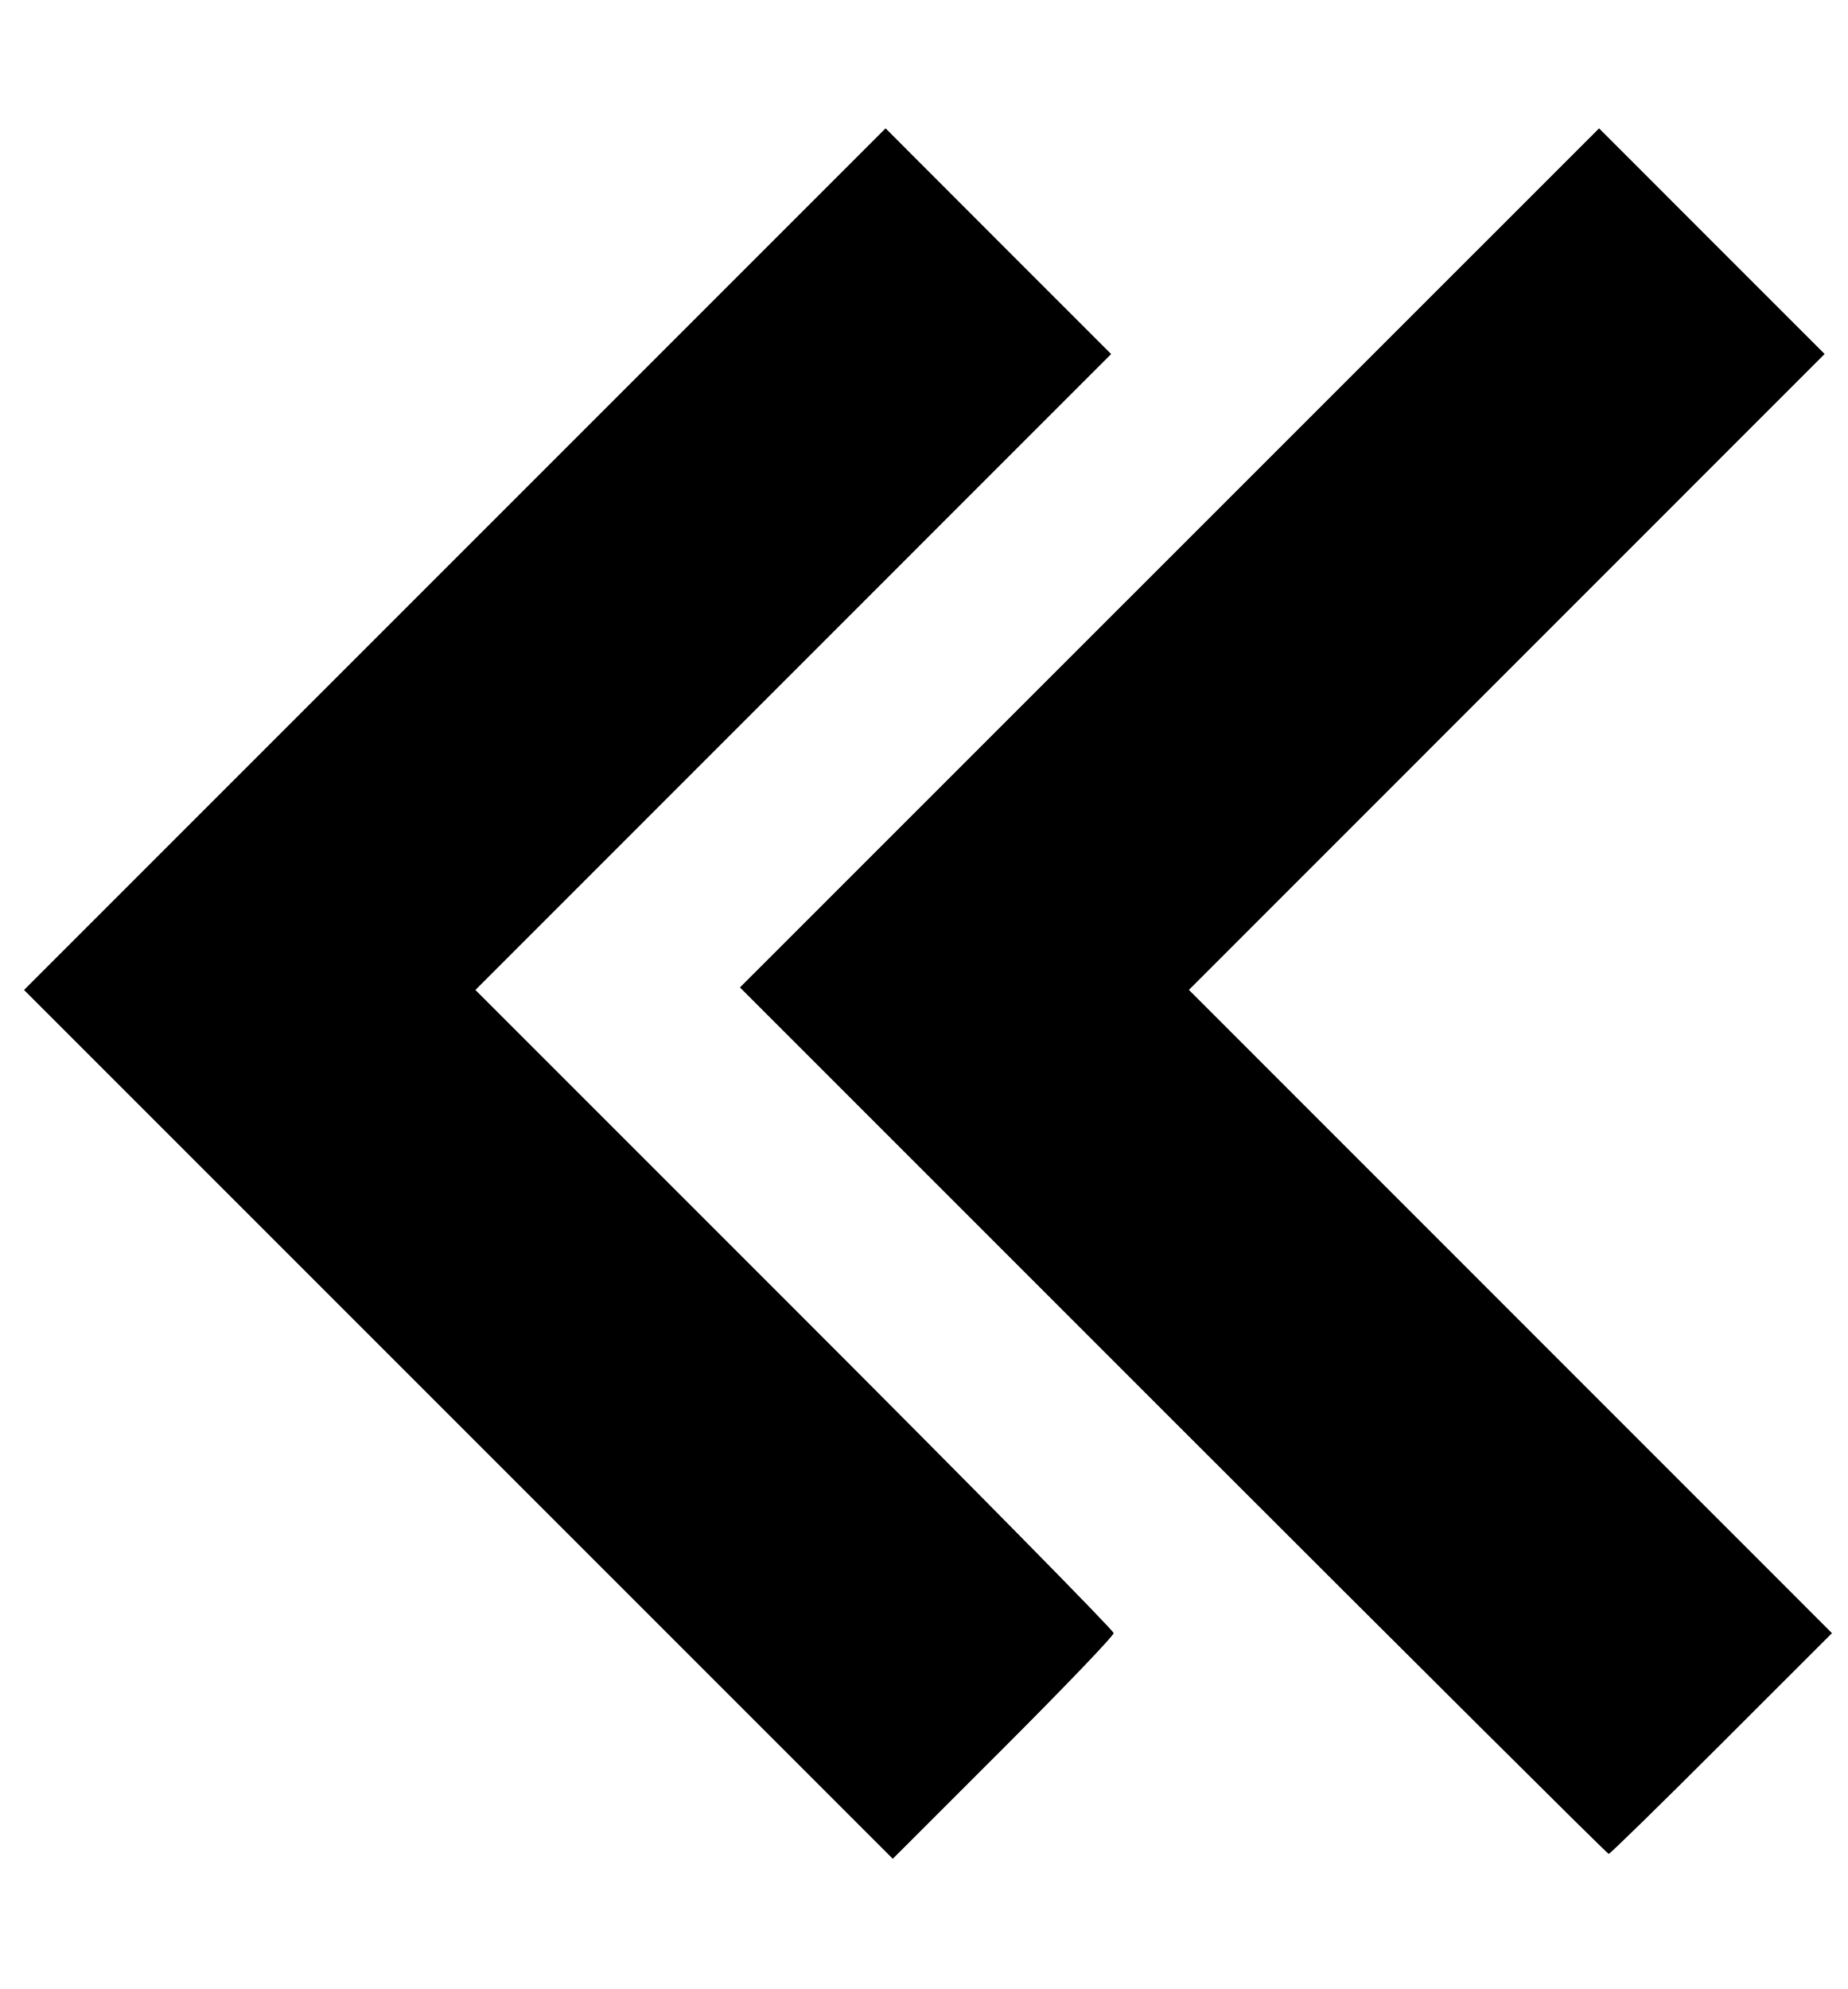
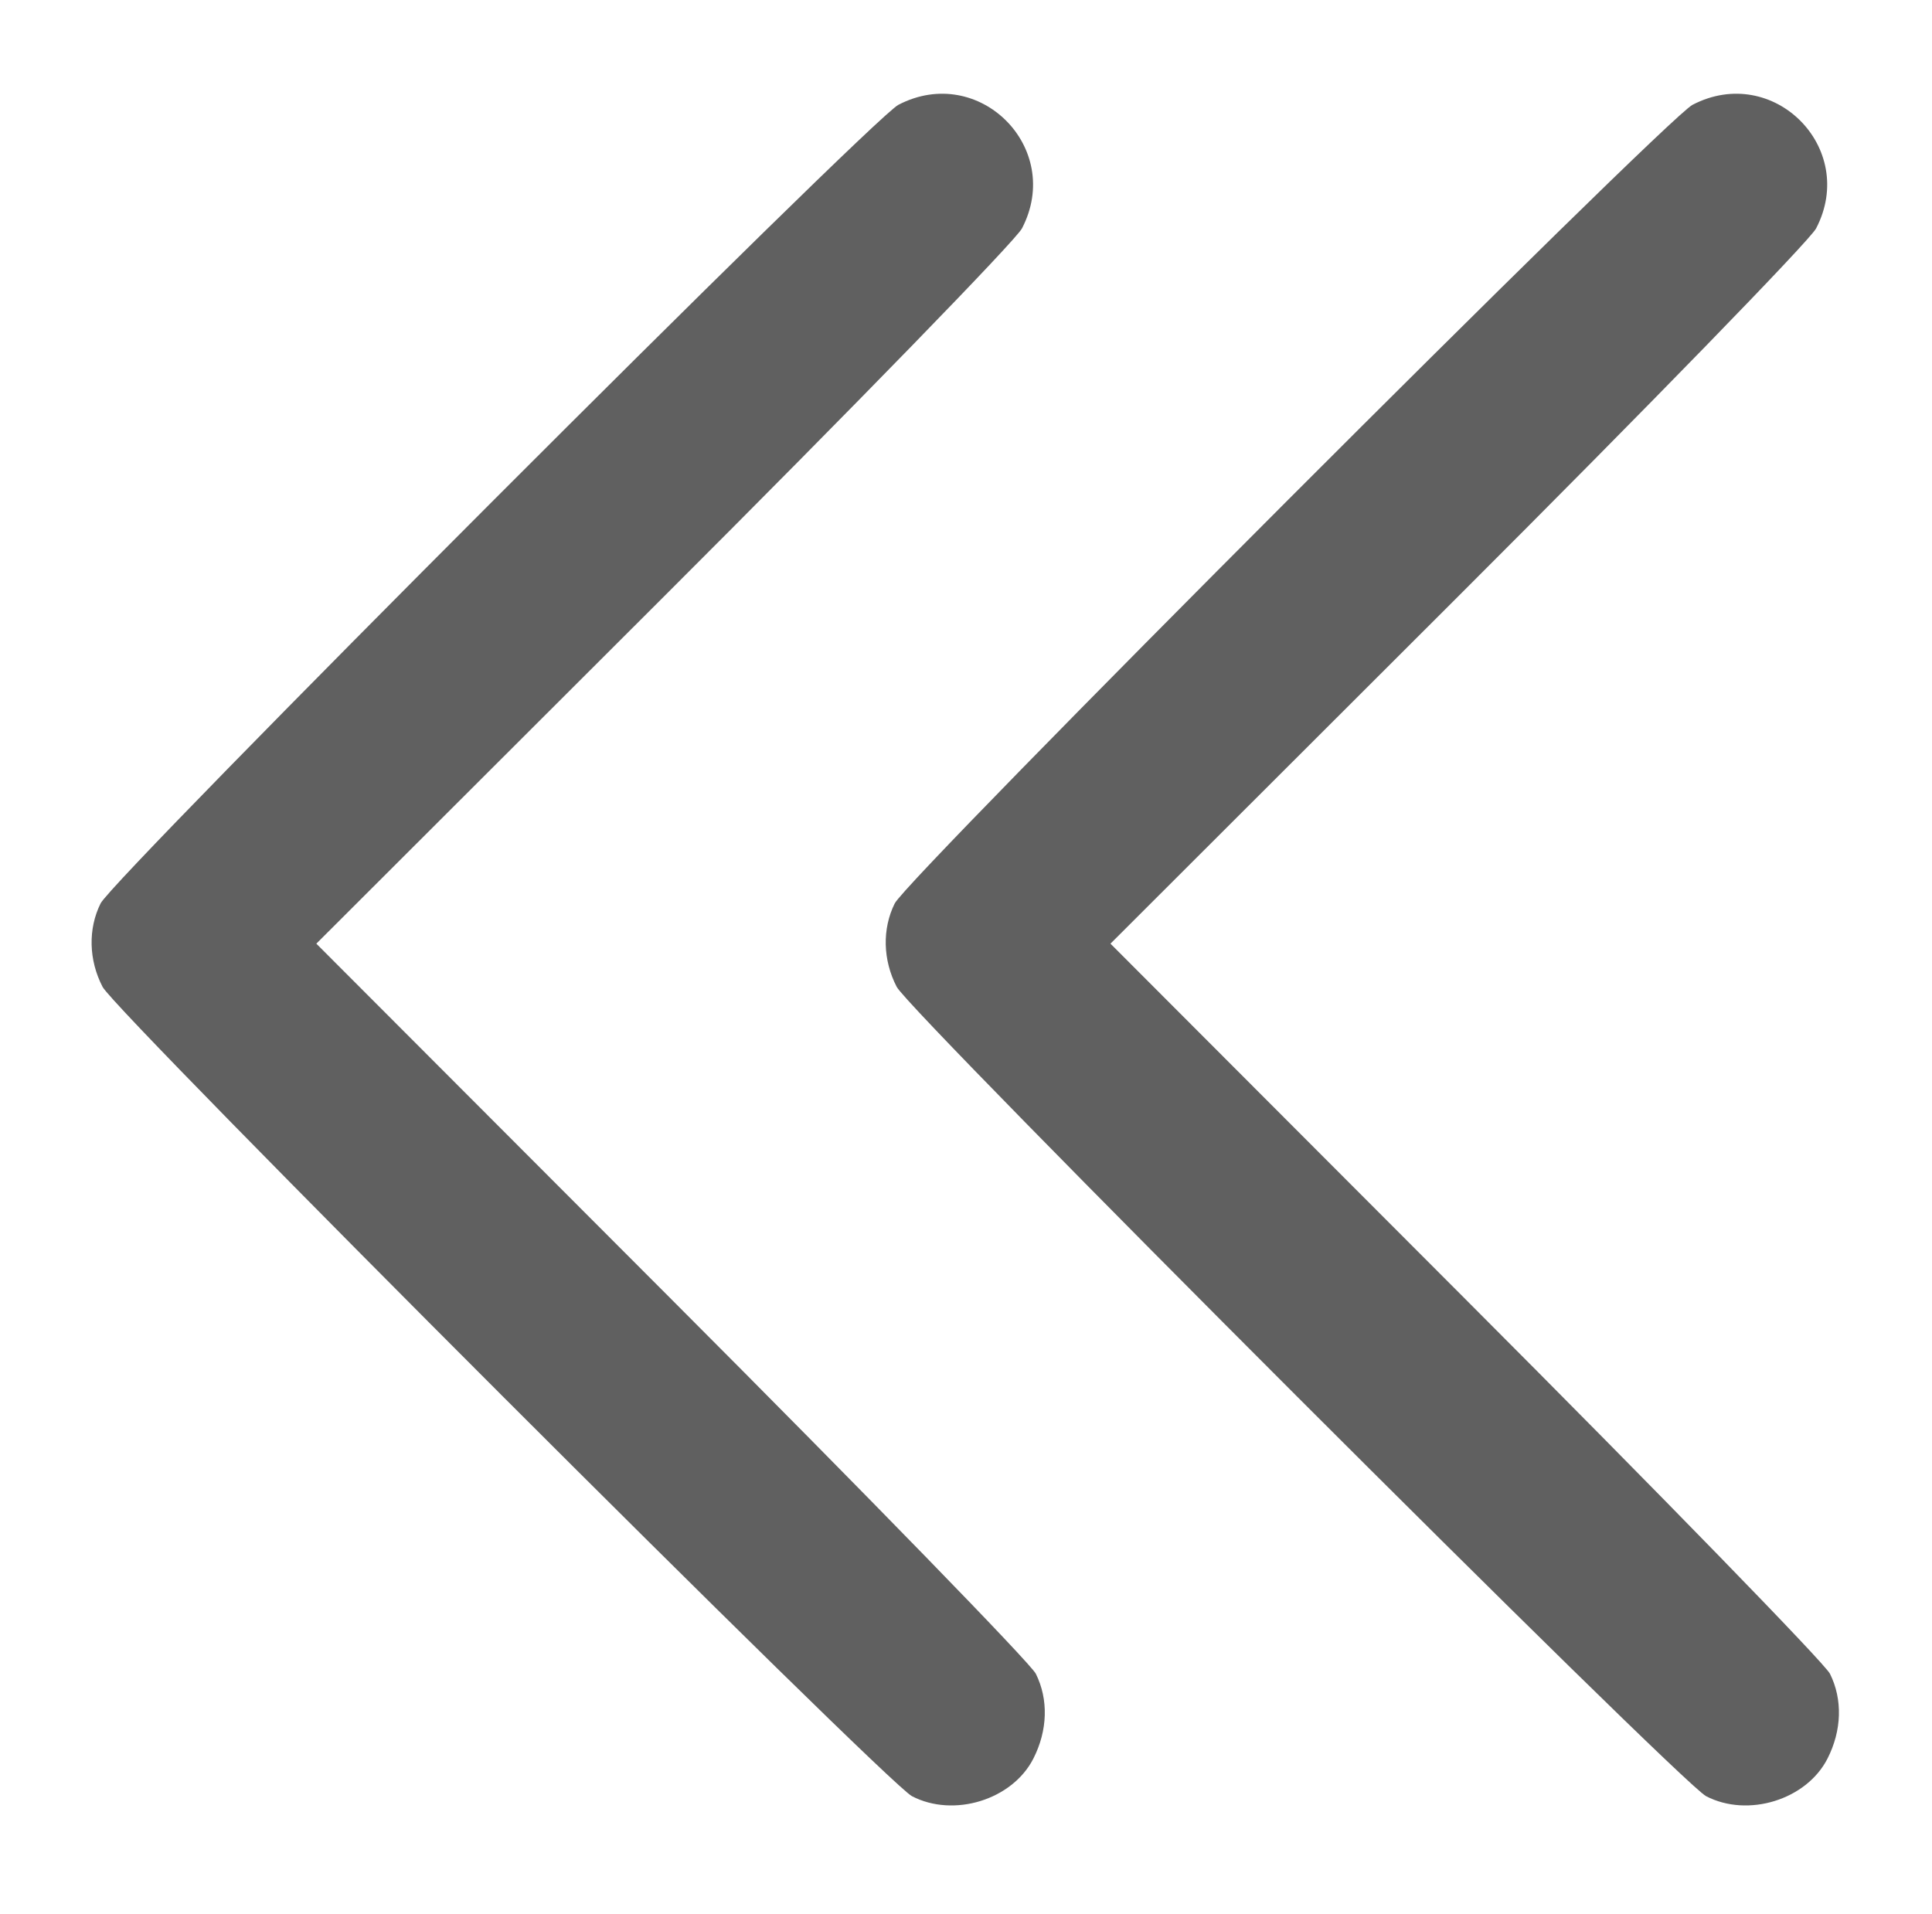
- <svg xmlns="http://www.w3.org/2000/svg" width="29.242mm" height="31.478mm" viewBox="0 0 29.242 31.478" version="1.1" id="svg8">
-   <defs id="defs2" />
-   <g id="layer1" transform="translate(-121.5674,-107.8109)">
-     <path id="path856" style="fill:#000000;fill-opacity:1;stroke-width:0.077" d="m 135.584,109.842 -6.818,6.818 -6.818,6.818 a 18.437,18.159 0 0 0 0,1.6e-4 l 6.875,6.875 6.875,6.875 1.748,-1.747 c 0.961,-0.961 1.748,-1.782 1.748,-1.824 0,-0.043 -2.273,-2.35 -5.051,-5.128 l -5.051,-5.051 5.031,-5.032 5.031,-5.032 -1.786,-1.786 z m 11.293,1.5e-4 -6.799,6.798 -6.799,6.798 6.856,6.856 c 3.771,3.771 6.873,6.857 6.894,6.857 0.021,0 0.825,-0.786 1.786,-1.747 l 1.748,-1.747 -5.089,-5.09 -5.089,-5.09 5.031,-5.032 5.031,-5.032 -1.786,-1.786 z" />
-     <path style="fill:#000000;stroke-width:0.265" id="path852" d="" />
-     <path style="fill:#000000;stroke-width:0.265" id="path850" d="" />
-     <path style="fill:#000000;stroke-width:0.265" id="path848" d="" />
-     <path style="fill:#000000;stroke-width:0.265" id="path845" d="" />
+ <svg xmlns="http://www.w3.org/2000/svg" version="1.1" id="svg872" width="104.32" height="103.36" viewBox="0 0 104.32 103.36">
+   <defs id="defs876" />
+   <g id="g880">
+     <path style="fill:#606060;fill-opacity:1;stroke-width:0.32" d="M 49.241,96.997 C 47.839,96.268 6.272,54.7 5.54,53.295 4.788,51.852 4.747,50.159 5.432,48.786 6.137,47.373 47.034,6.429 48.508,5.661 c 4.351,-2.267 8.941,2.323 6.674,6.674 -0.34,0.653 -9.052,9.611 -19.36,19.906 L 17.081,50.96 36.25,70.161 c 10.543,10.561 19.399,19.662 19.68,20.225 0.691,1.386 0.642,3.063 -0.134,4.584 -1.135,2.225 -4.296,3.202 -6.556,2.027 z m 42.88,0 C 90.719,96.268 49.152,54.7 48.42,53.295 47.668,51.852 47.627,50.159 48.312,48.786 49.017,47.373 89.914,6.429 91.388,5.661 c 4.351,-2.267 8.941,2.323 6.674,6.674 -0.34,0.653 -9.052,9.611 -19.36,19.906 L 59.961,50.96 79.13,70.161 c 10.543,10.561 19.399,19.662 19.68,20.225 0.691,1.386 0.642,3.063 -0.134,4.584 -1.135,2.225 -4.296,3.202 -6.556,2.027 z" id="path1459" />
+     <path style="fill:#000000;stroke-width:0.32" id="path1457" d="" />
+     <path style="fill:#000000;stroke-width:0.32" id="path1455" d="" />
+     <path style="fill:#000000;stroke-width:0.32" id="path1453" d="" />
+     <path style="fill:#000000;stroke-width:0.32" id="path1451" d="" />
+     <path style="fill:#000000;stroke-width:0.32" id="path1449" d="" />
+     <path style="fill:#000000;stroke-width:0.32" id="path1447" d="" />
  </g>
</svg>
